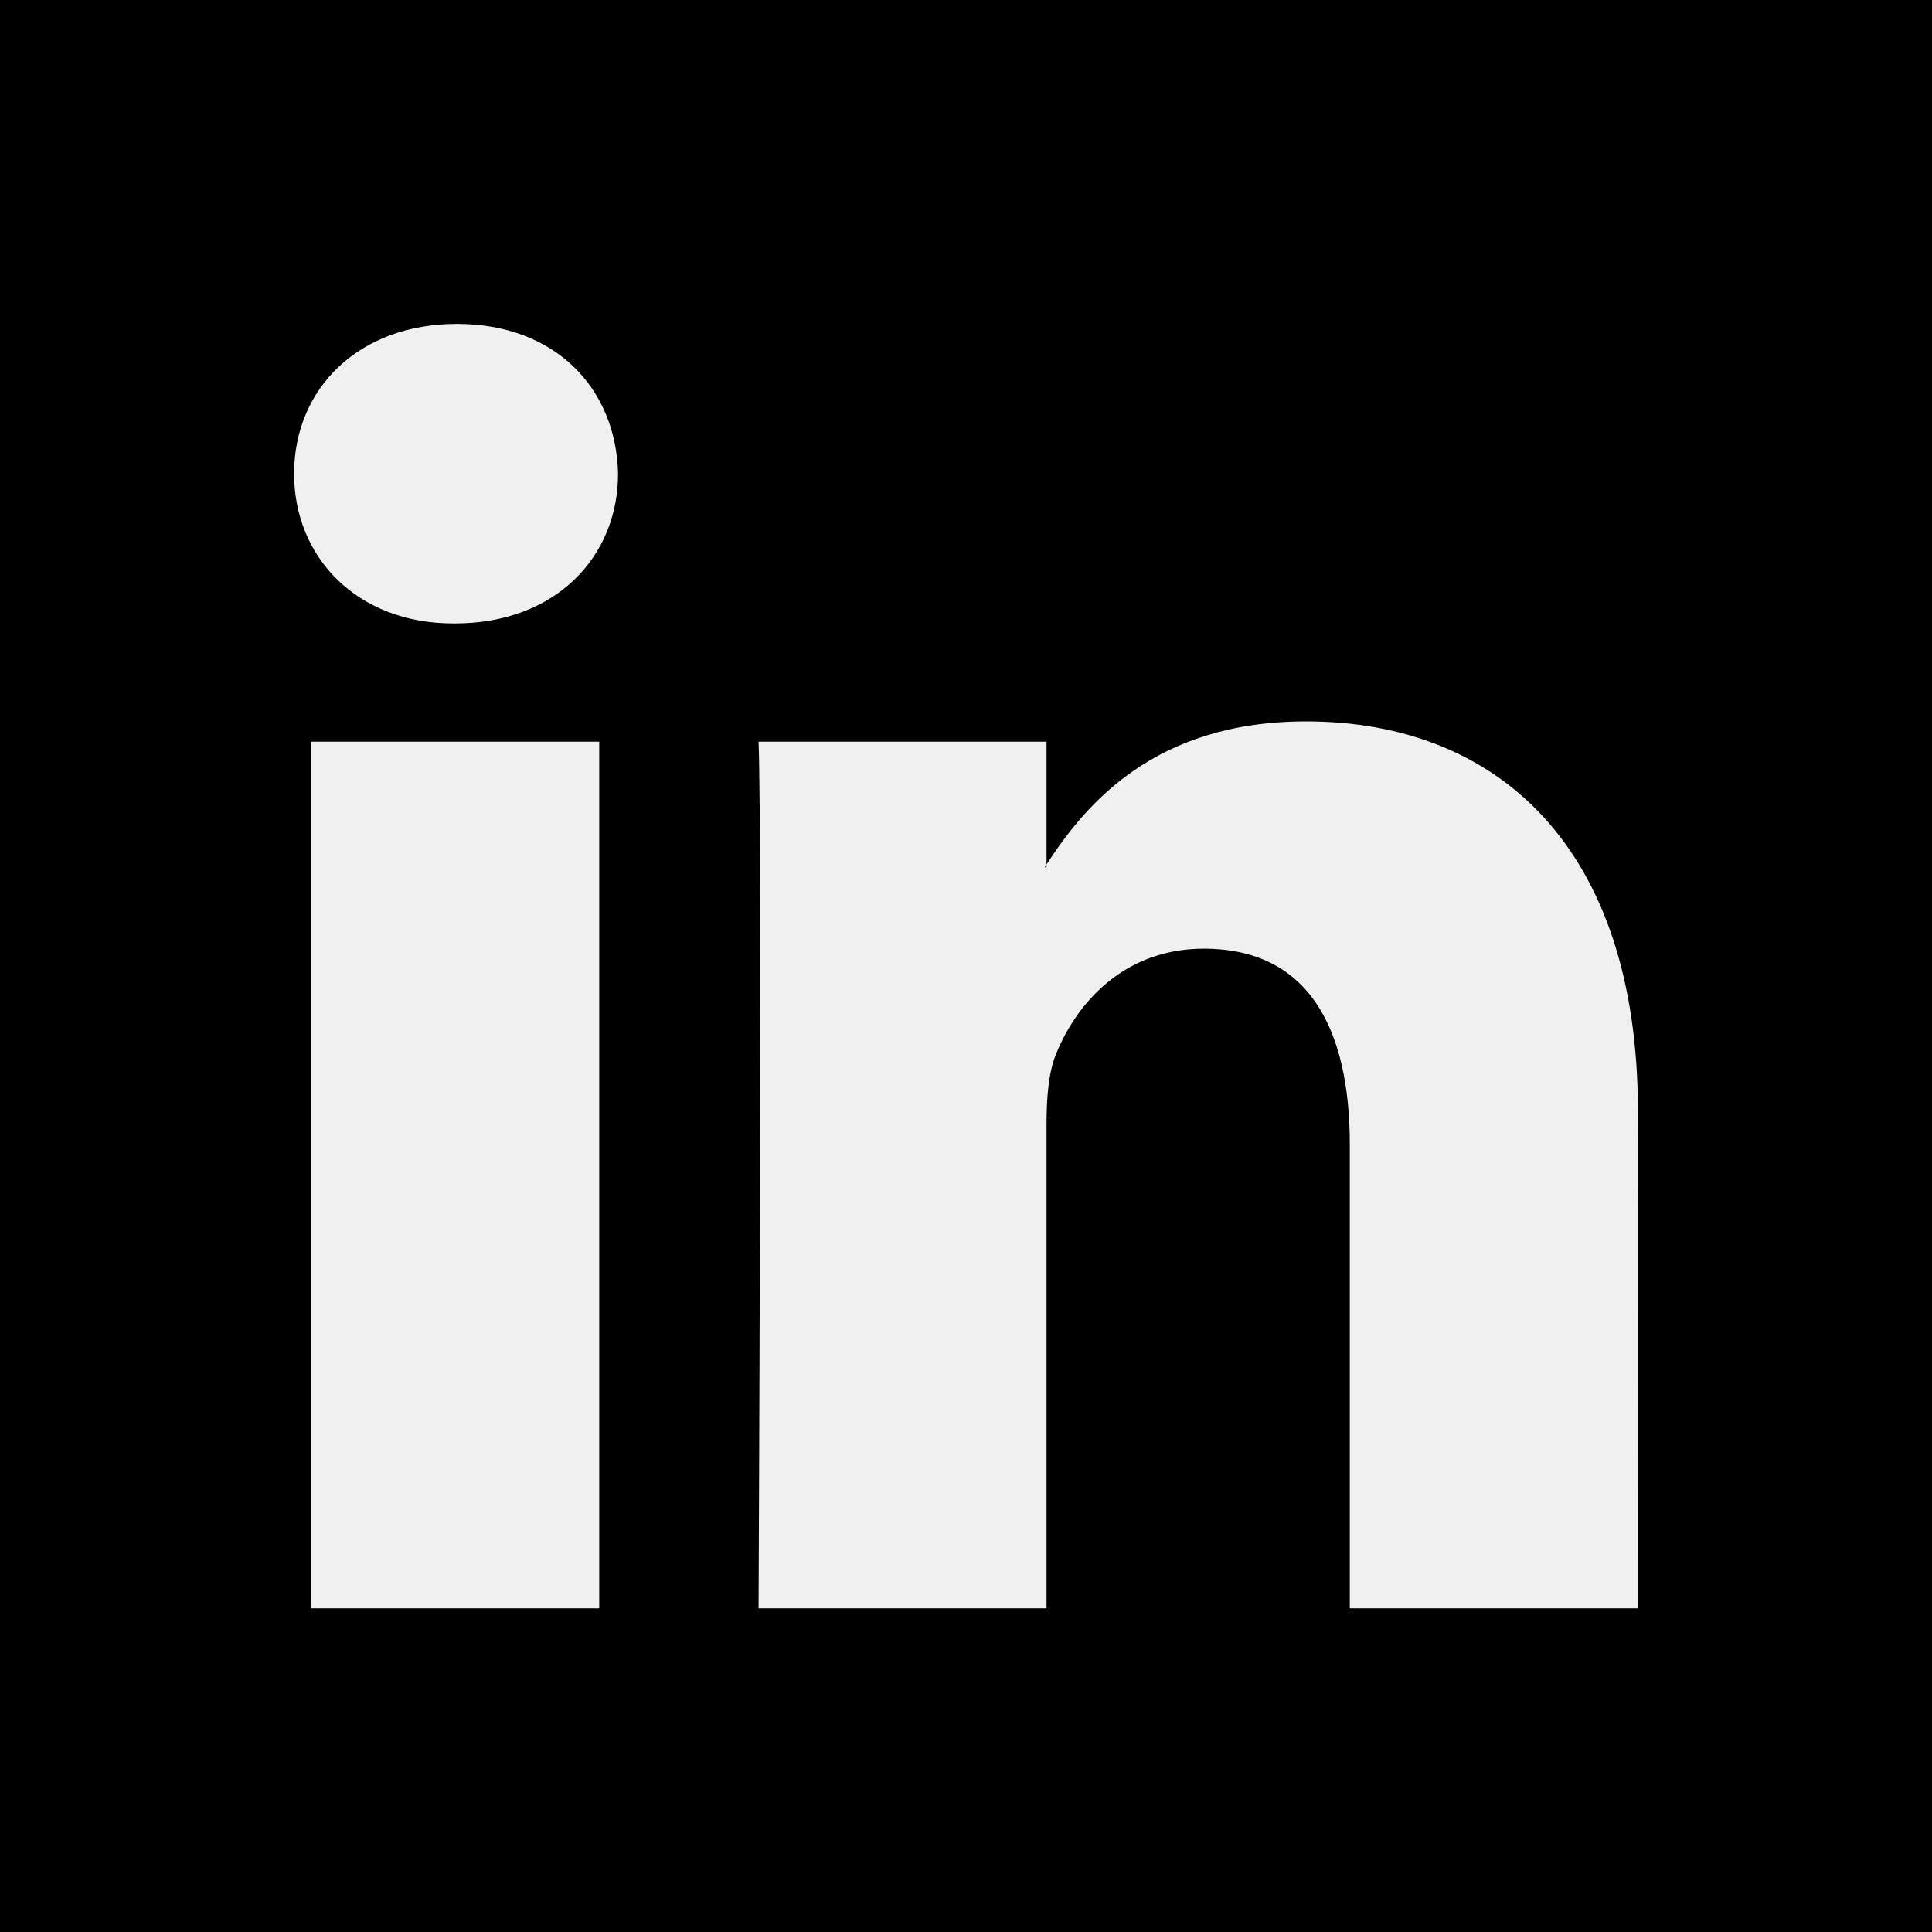
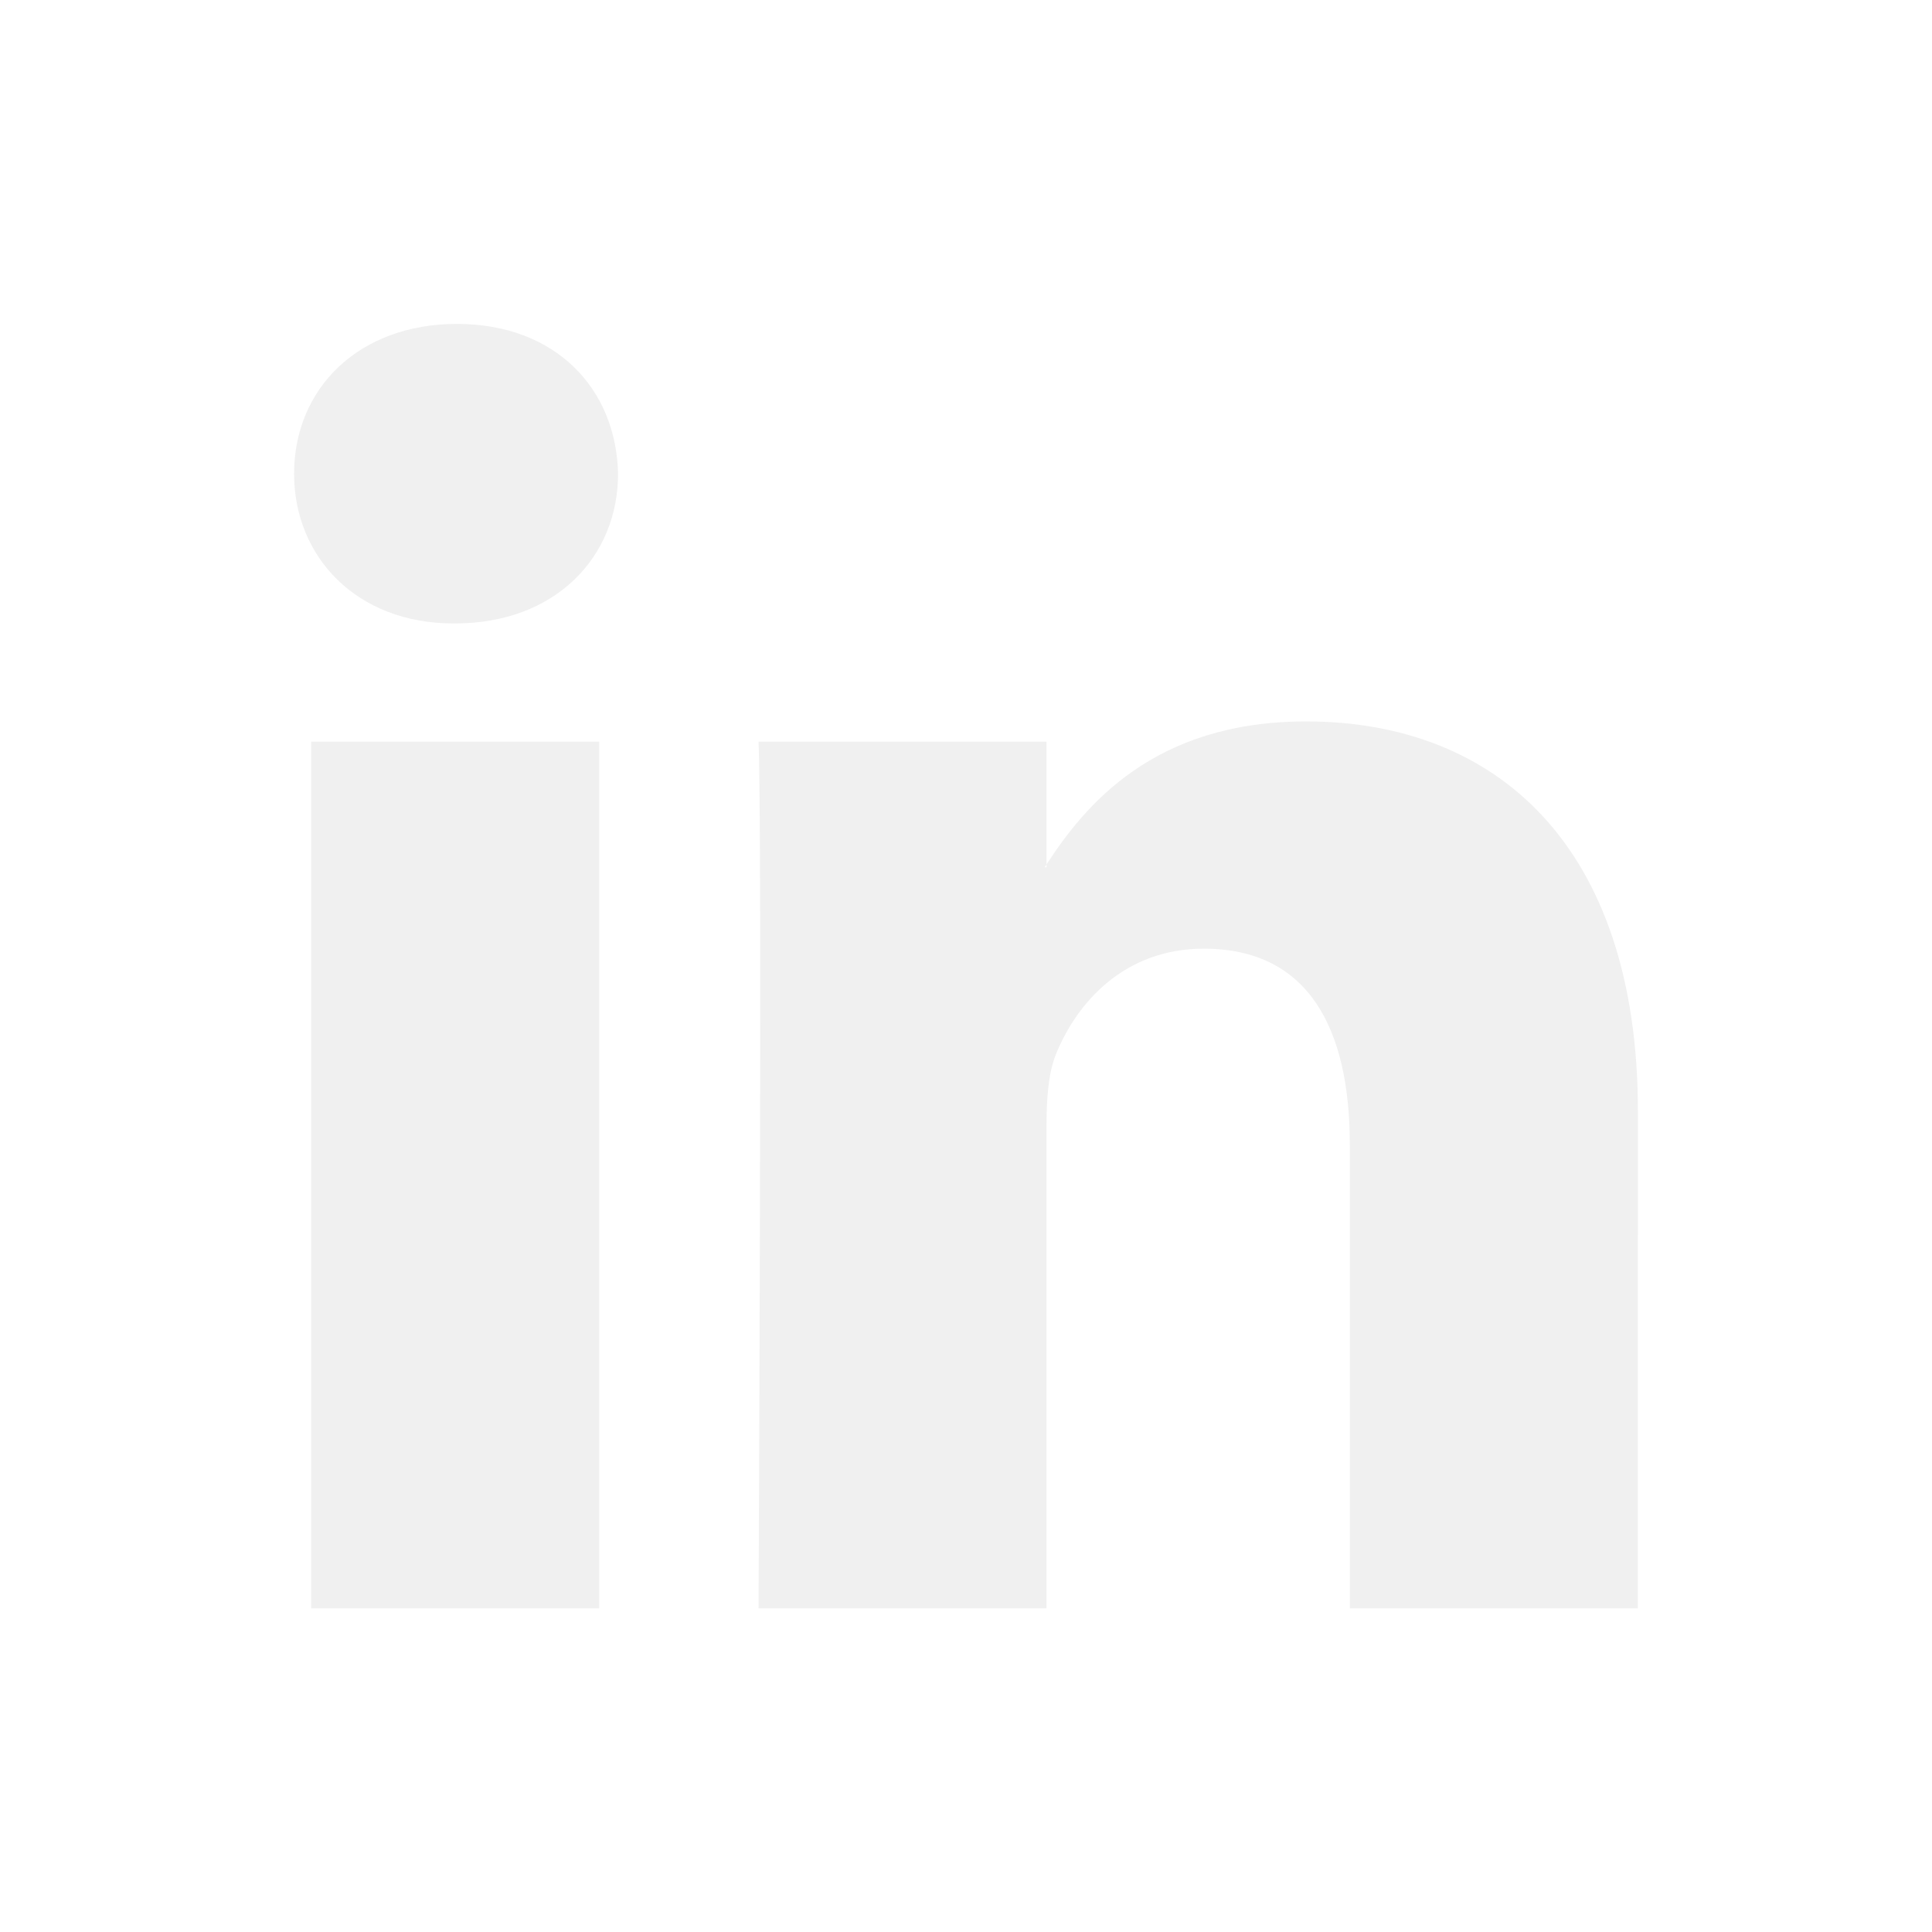
- <svg xmlns="http://www.w3.org/2000/svg" fill="#000000" version="1.1" id="Capa_1" width="800px" height="800px" viewBox="0 0 32 32" xml:space="preserve">
+ <svg xmlns="http://www.w3.org/2000/svg" fill="#ffffff" version="1.1" id="Capa_1" width="800px" height="800px" viewBox="0 0 32 32" xml:space="preserve">
  <g>
    <path d="M17.303,14.365c0.012-0.015,0.023-0.031,0.031-0.048v0.048H17.303z M32,0v32H0V0H32L32,0z M9.925,12.285H5.153v14.354   h4.772V12.285z M10.237,7.847c-0.03-1.41-1.035-2.482-2.668-2.482c-1.631,0-2.698,1.072-2.698,2.482   c0,1.375,1.035,2.479,2.636,2.479h0.031C9.202,10.326,10.237,9.222,10.237,7.847z M27.129,18.408c0-4.408-2.355-6.459-5.494-6.459   c-2.531,0-3.664,1.391-4.301,2.368v-2.032h-4.77c0.061,1.346,0,14.354,0,14.354h4.77v-8.016c0-0.434,0.031-0.855,0.157-1.164   c0.346-0.854,1.132-1.746,2.448-1.746c1.729,0,2.418,1.314,2.418,3.246v7.68h4.771L27.129,18.408L27.129,18.408z" />
  </g>
</svg>
